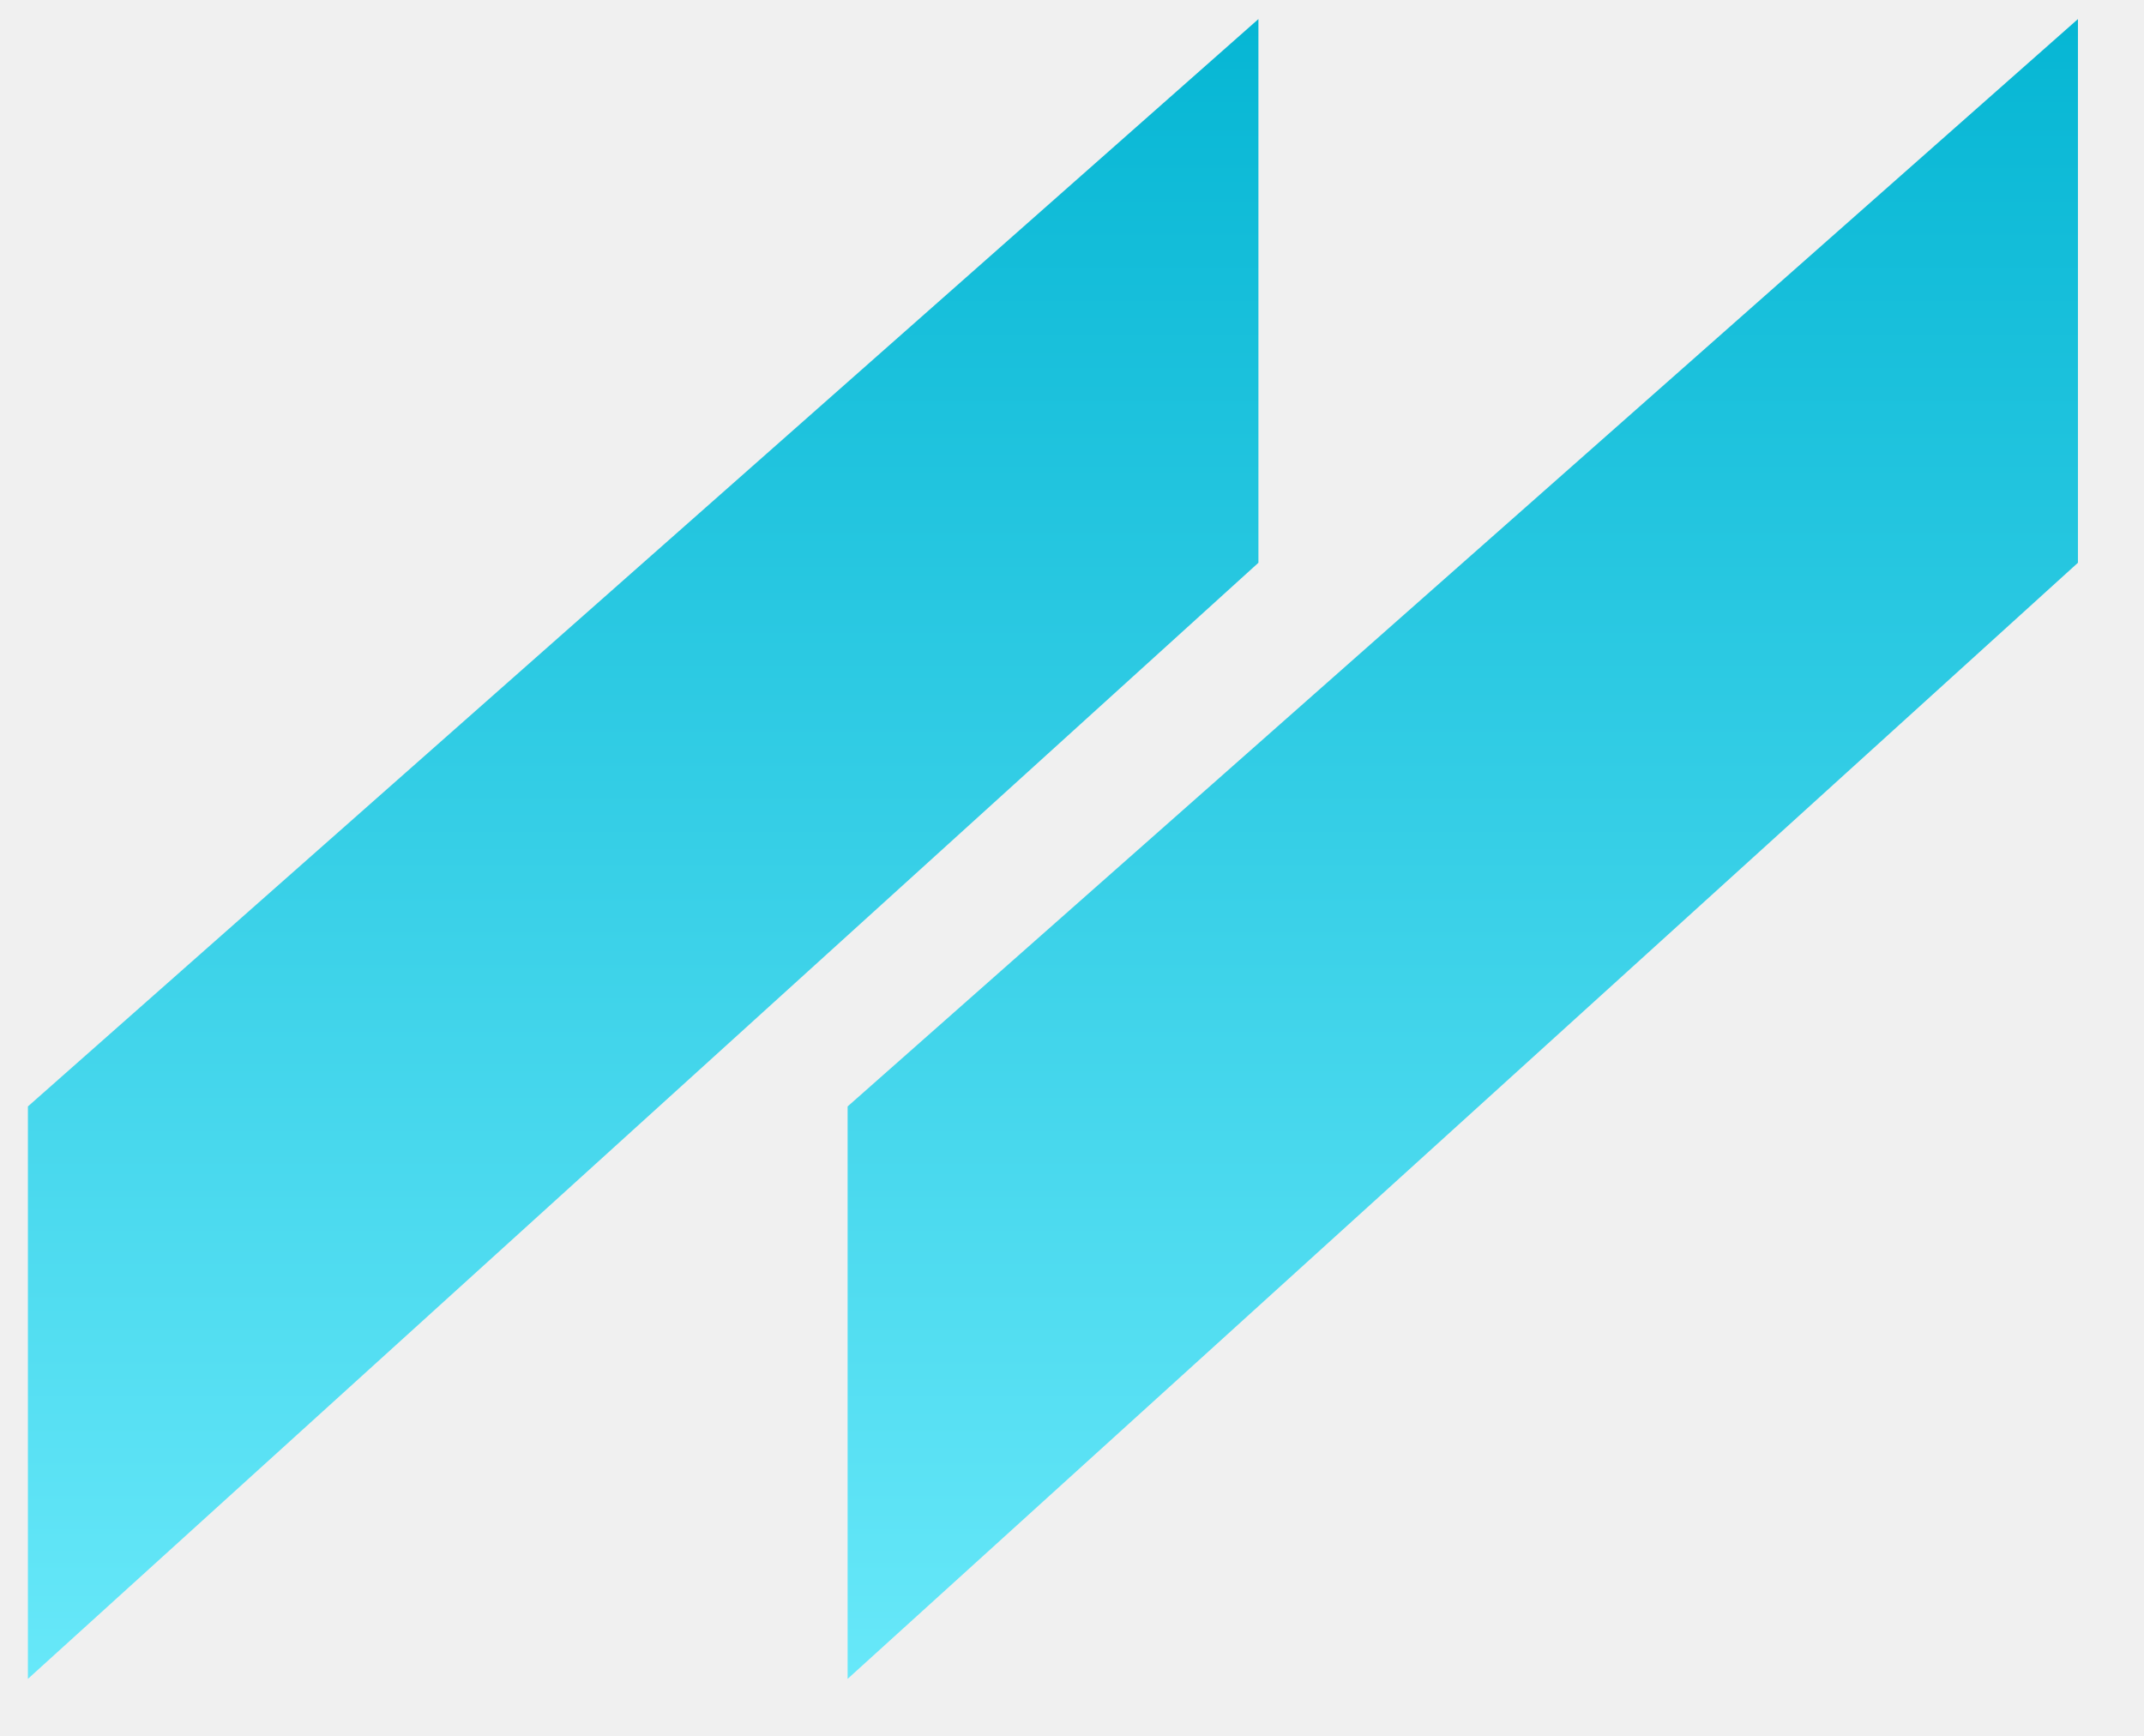
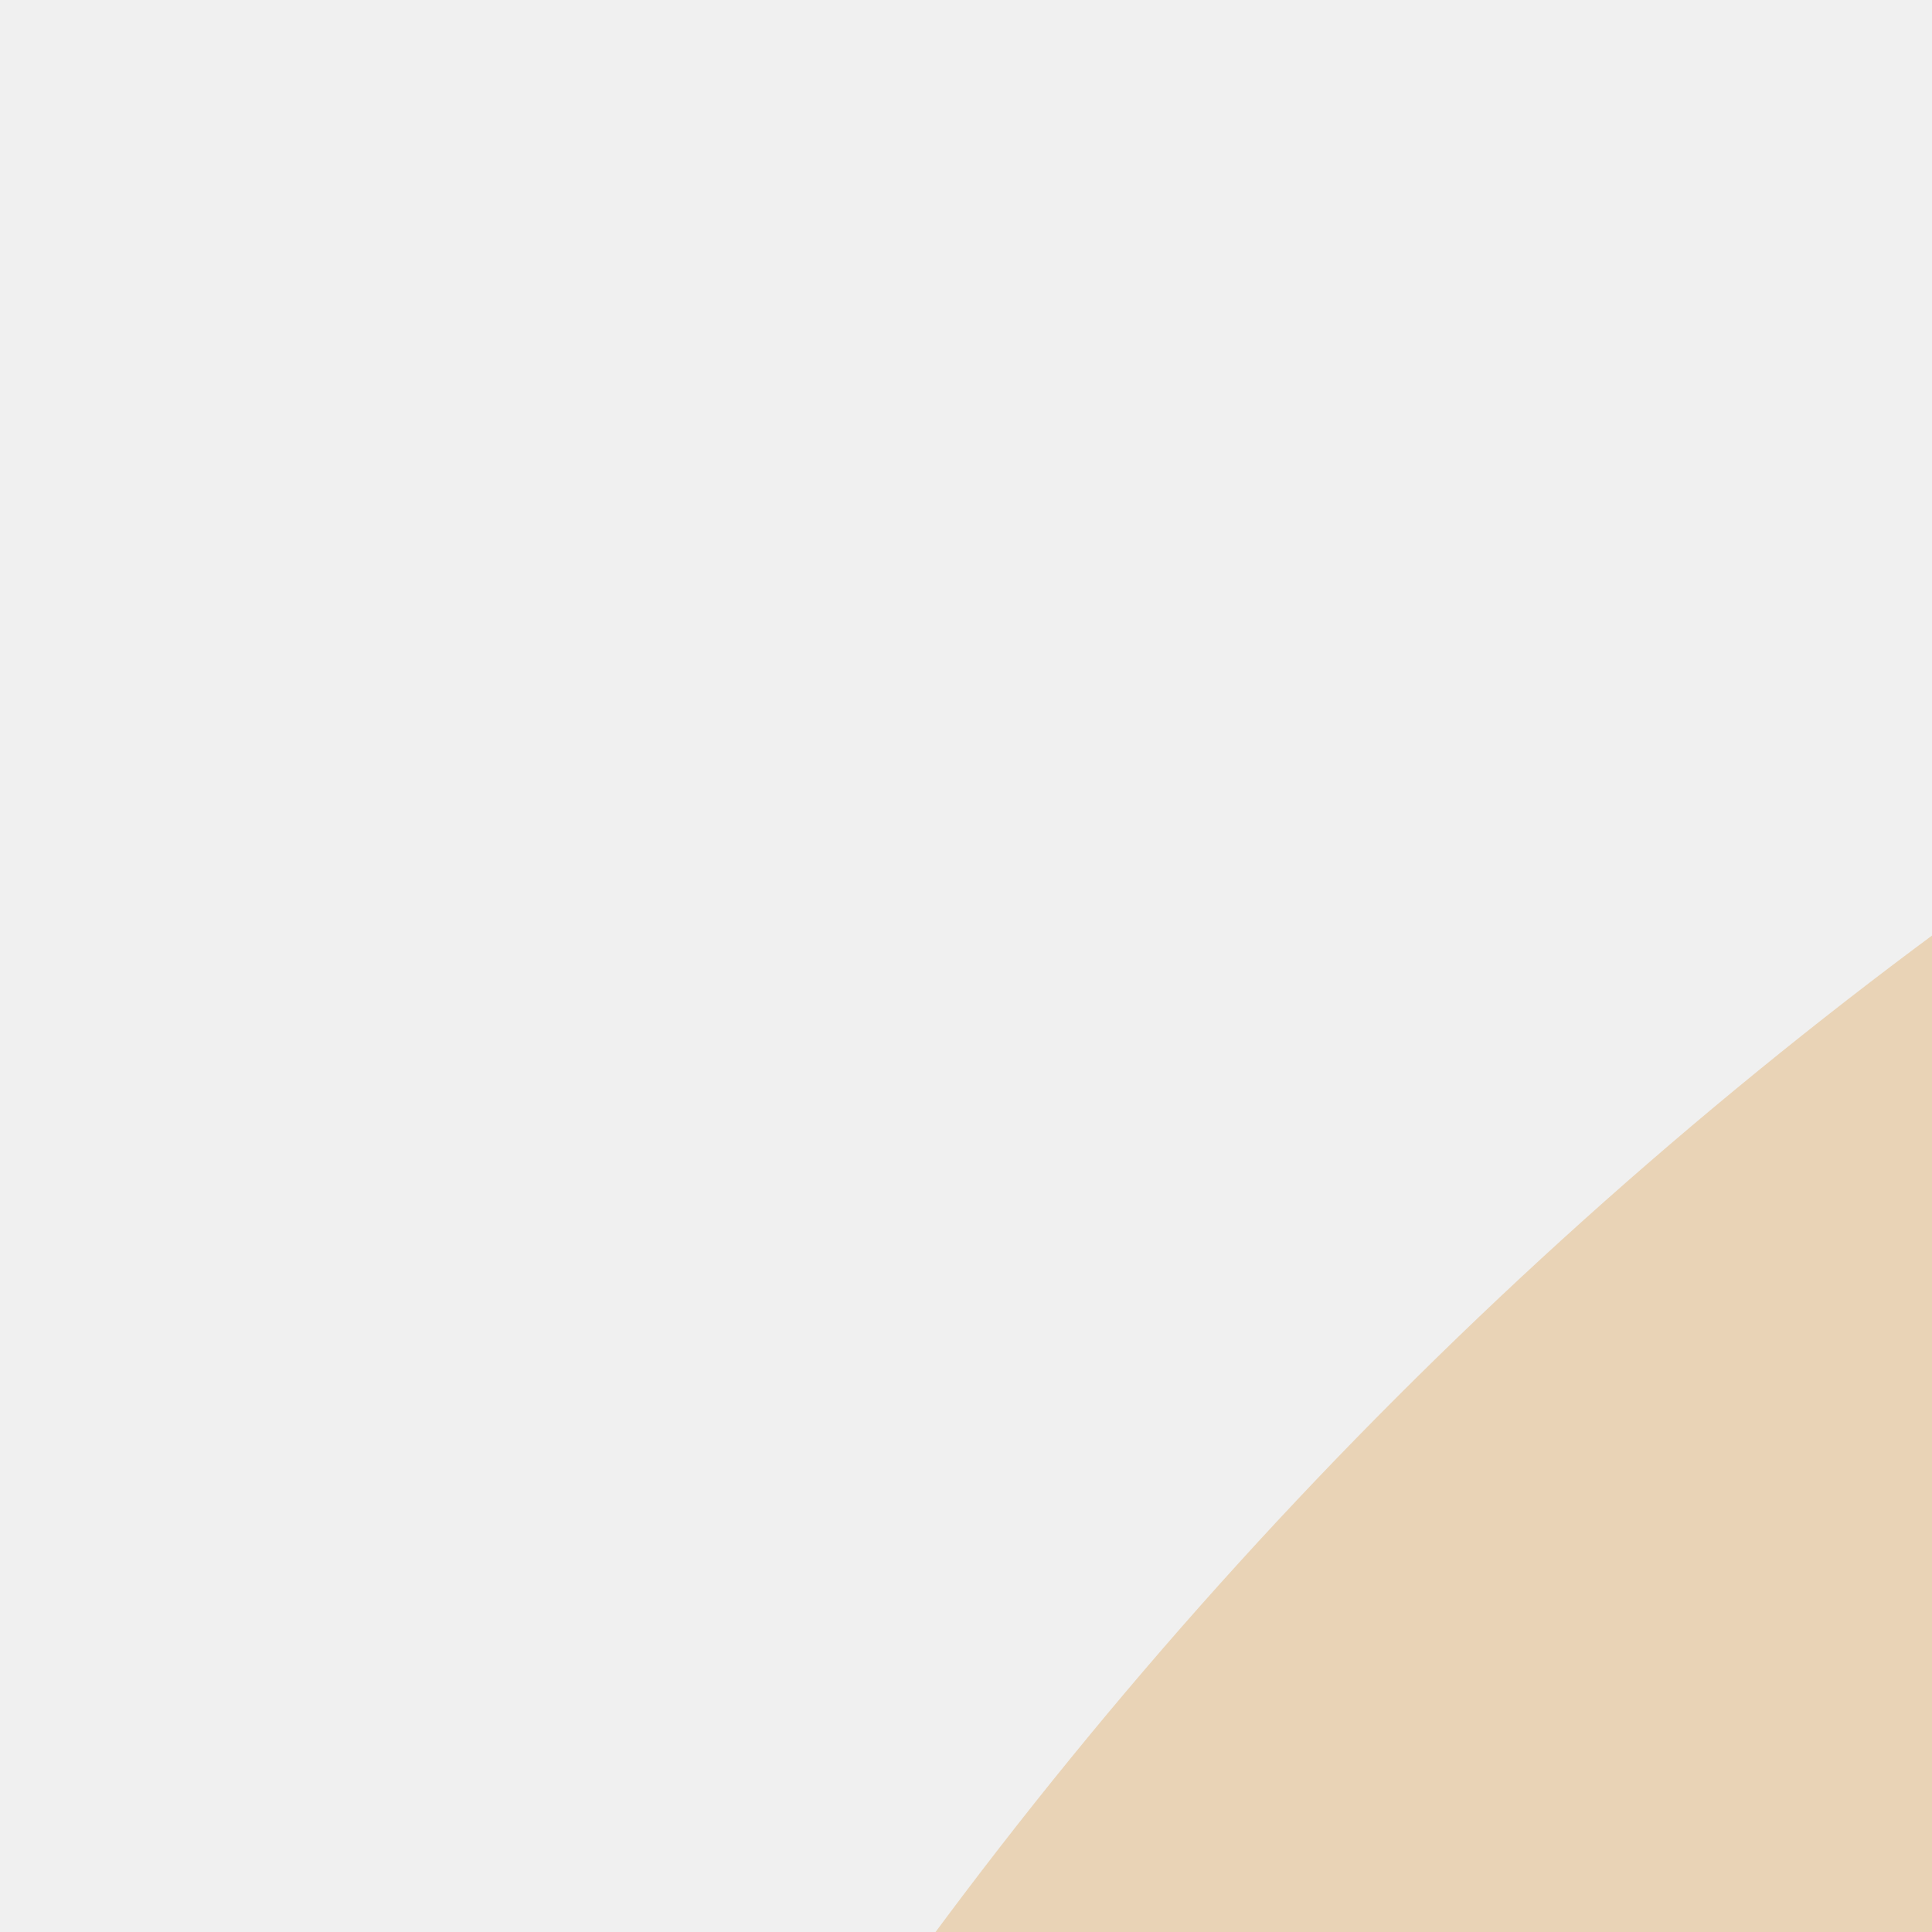
- <svg xmlns="http://www.w3.org/2000/svg" xmlns:xlink="http://www.w3.org/1999/xlink" version="1.1" preserveAspectRatio="xMidYMid meet" viewBox="344.564 330.278 111.737 91.218" width="53.87" height="43.61">
+ <svg xmlns="http://www.w3.org/2000/svg" width="48" height="48" viewBox="0 0 48 48" fill="none">
+   <g clip-path="url(#clip0_20_52)">
+     <circle cx="118.5" cy="118.5" r="118.5" fill="#E9D3B6" />
+     <path d="M56.248 102.24L118.489 40L134.737 56.248L72.515 118.501L64.382 110.371L56.248 102.24Z" fill="#111111" />
+     <path d="M87.376 133.338L149.602 71.113L165.85 87.361L103.696 149.545L87.376 133.338Z" fill="url(#paint0_linear_20_52)" />
+     <path d="M118.489 164.451L180.714 102.225L196.963 118.474L134.808 180.658L118.489 164.451Z" fill="url(#paint1_linear_20_52)" />
+     <path d="M118.489 196.978L40 118.489L56.248 102.24L134.682 180.643L118.489 196.978Z" fill="#111111" />
+     <rect x="57.117" y="101.378" width="22.996" height="2.315" transform="rotate(45 57.1165 101.378)" fill="#111111" />
+   </g>
  <defs>
-     <path d="M453.3 331.28L453.3 359.85L388.64 418.5L388.64 388.42L453.3 331.28Z" id="aFZf6T5ED" />
-     <linearGradient id="gradientb2ThqnP5Op" gradientUnits="userSpaceOnUse" x1="420.97" y1="331.28" x2="420.97" y2="418.5">
-       <stop style="stop-color: #06b6d4;stop-opacity: 1" offset="0%" />
-       <stop style="stop-color: #67e8f9;stop-opacity: 1" offset="100%" />
+     <linearGradient id="paint0_linear_20_52" x1="19.344" y1="139.145" x2="118.1" y2="40.389" gradientUnits="userSpaceOnUse">
+       <stop stop-color="#E9D3B6" stop-opacity="0.75" />
+       <stop offset="1" stop-color="#111111" />
    </linearGradient>
-     <path d="M410.23 331.28L410.23 359.85L345.56 418.5L345.56 388.42L410.23 331.28Z" id="a9fehgwfM" />
-     <linearGradient id="gradientk1wNV9Ostb" gradientUnits="userSpaceOnUse" x1="377.89" y1="331.28" x2="377.89" y2="418.5">
-       <stop style="stop-color: #06b6d4;stop-opacity: 1" offset="0%" />
-       <stop style="stop-color: #67e8f9;stop-opacity: 1" offset="100%" />
+     <linearGradient id="paint1_linear_20_52" x1="19.832" y1="138.657" x2="118.1" y2="40.389" gradientUnits="userSpaceOnUse">
+       <stop stop-color="#E9D3B6" stop-opacity="0.75" />
+       <stop offset="1" stop-color="#111111" />
    </linearGradient>
+     <clipPath id="clip0_20_52">
+       <rect width="237" height="237" fill="white" />
+     </clipPath>
  </defs>
-   <g>
-     <g>
-       <use xlink:href="#aFZf6T5ED" opacity="1" fill="url(#gradientb2ThqnP5Op)" />
-     </g>
-     <g>
-       <use xlink:href="#a9fehgwfM" opacity="1" fill="url(#gradientk1wNV9Ostb)" />
-     </g>
-   </g>
</svg>
